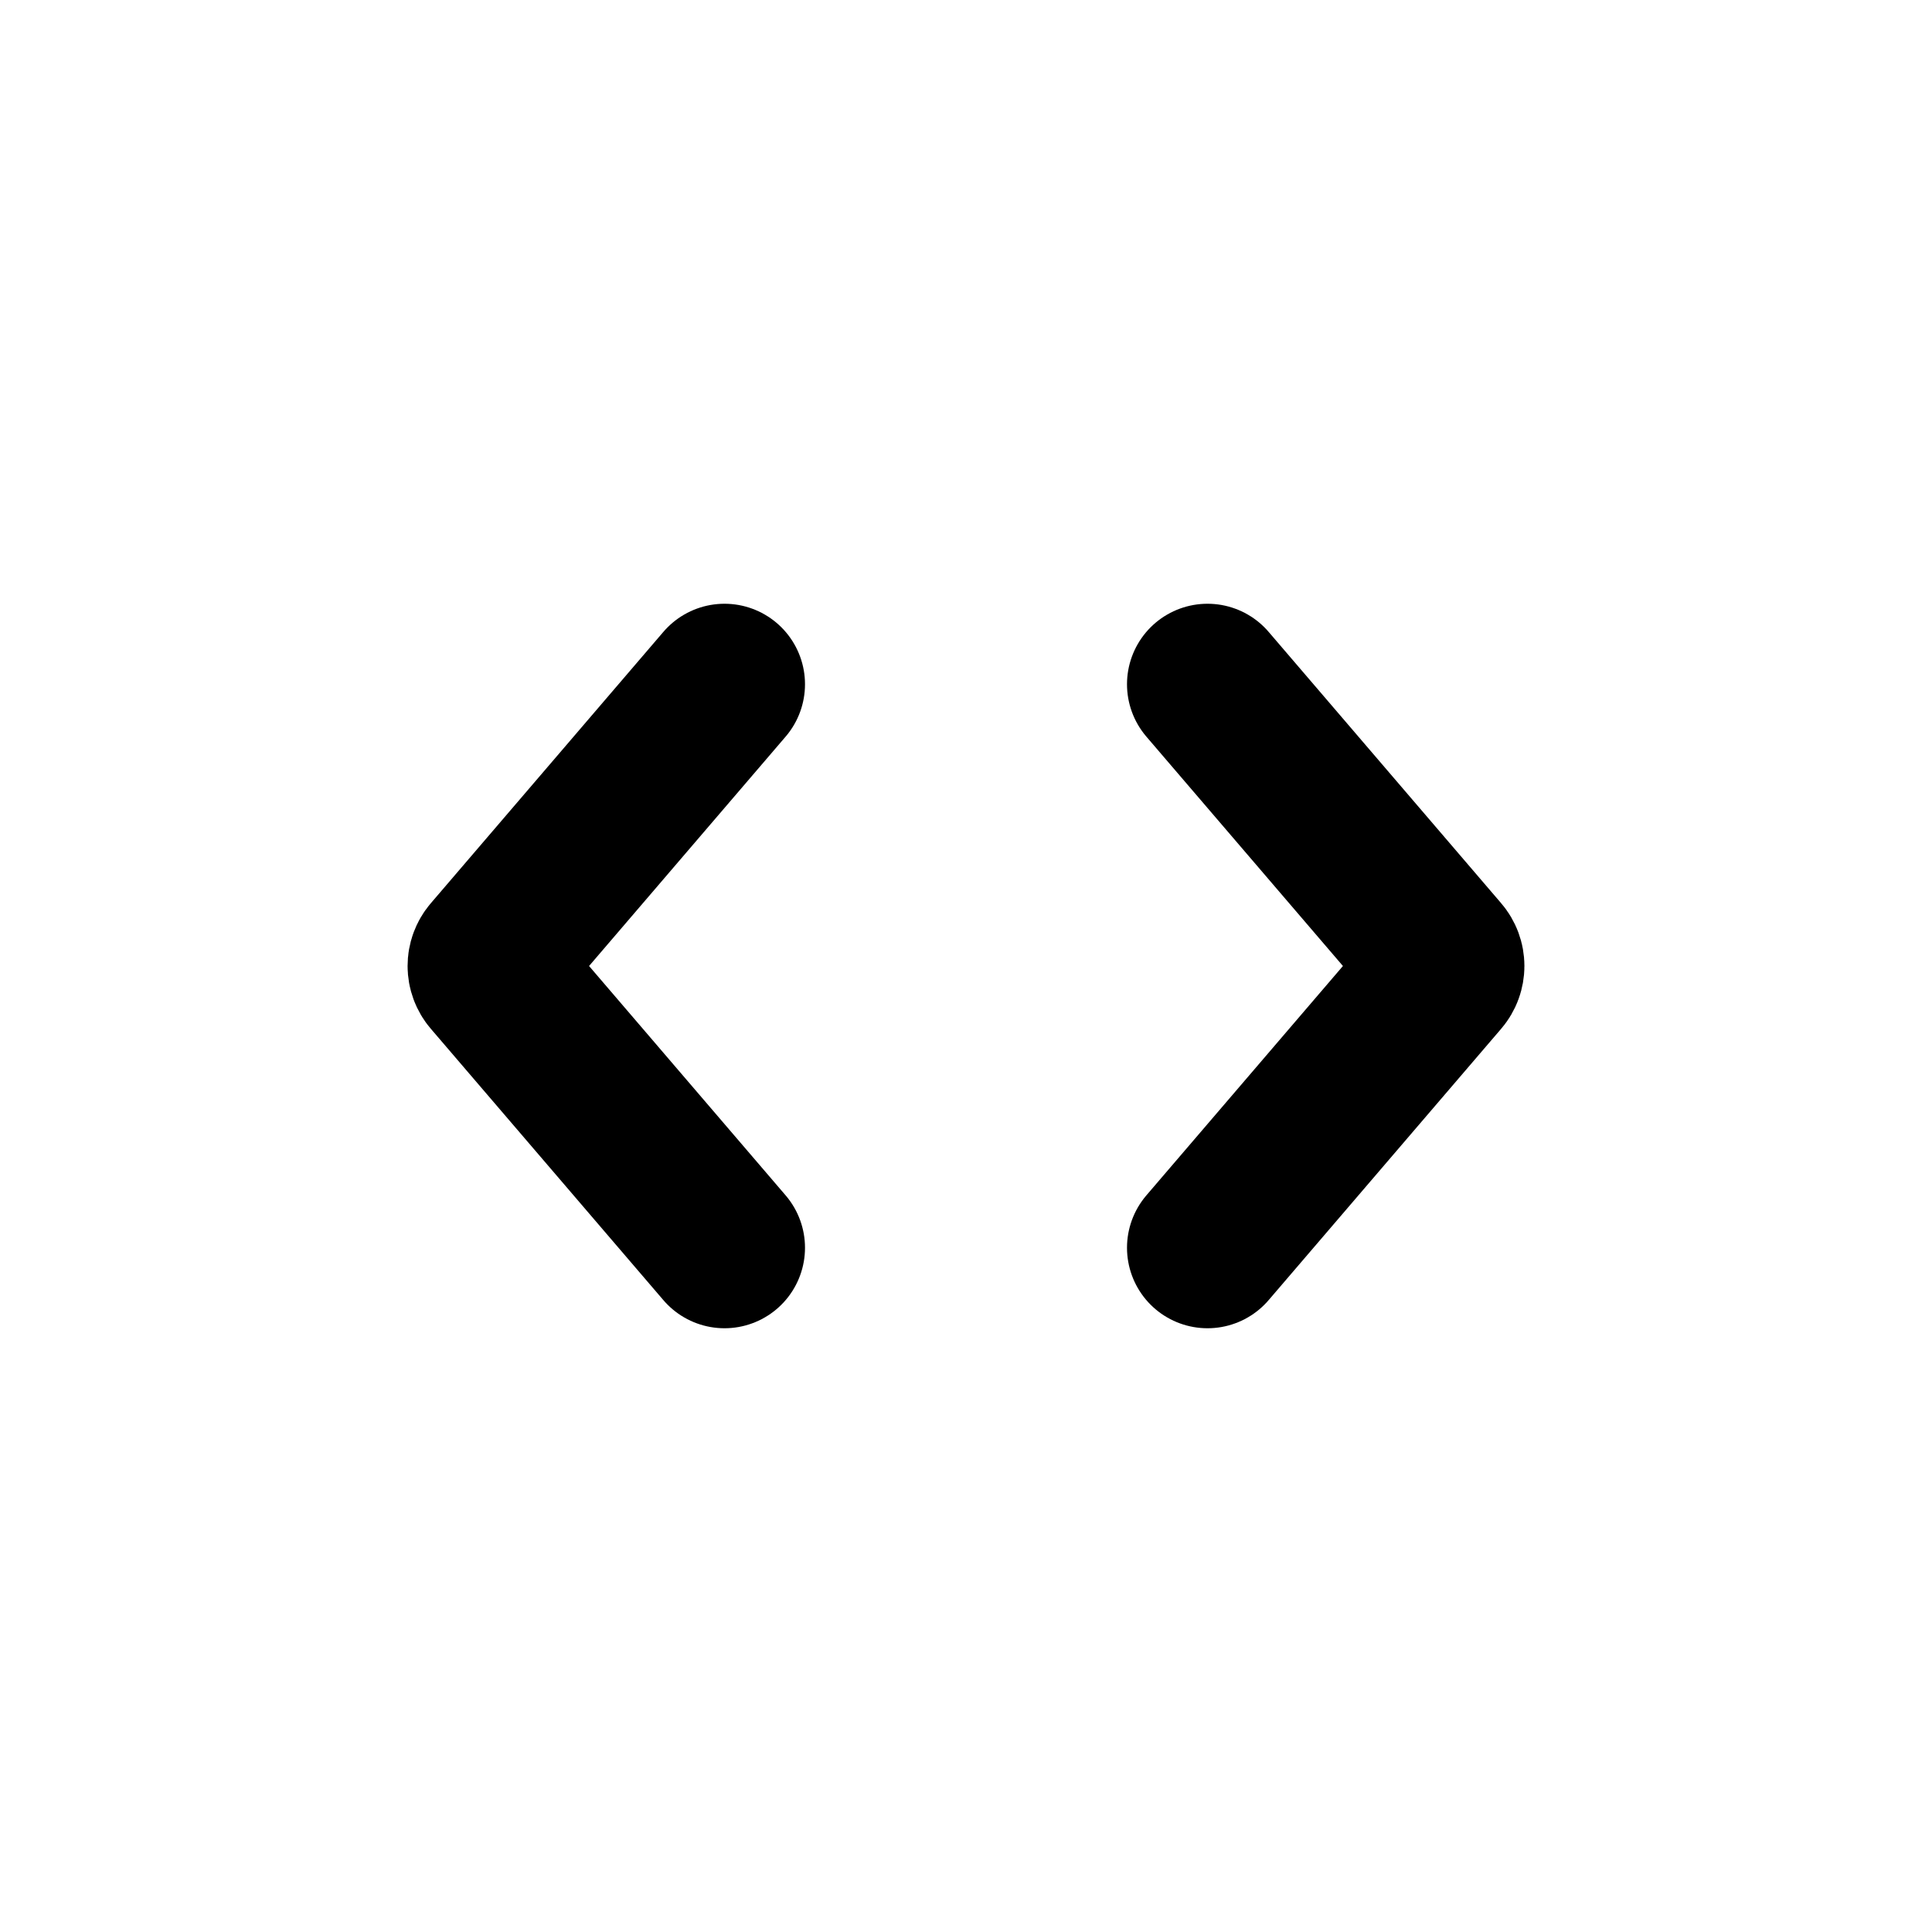
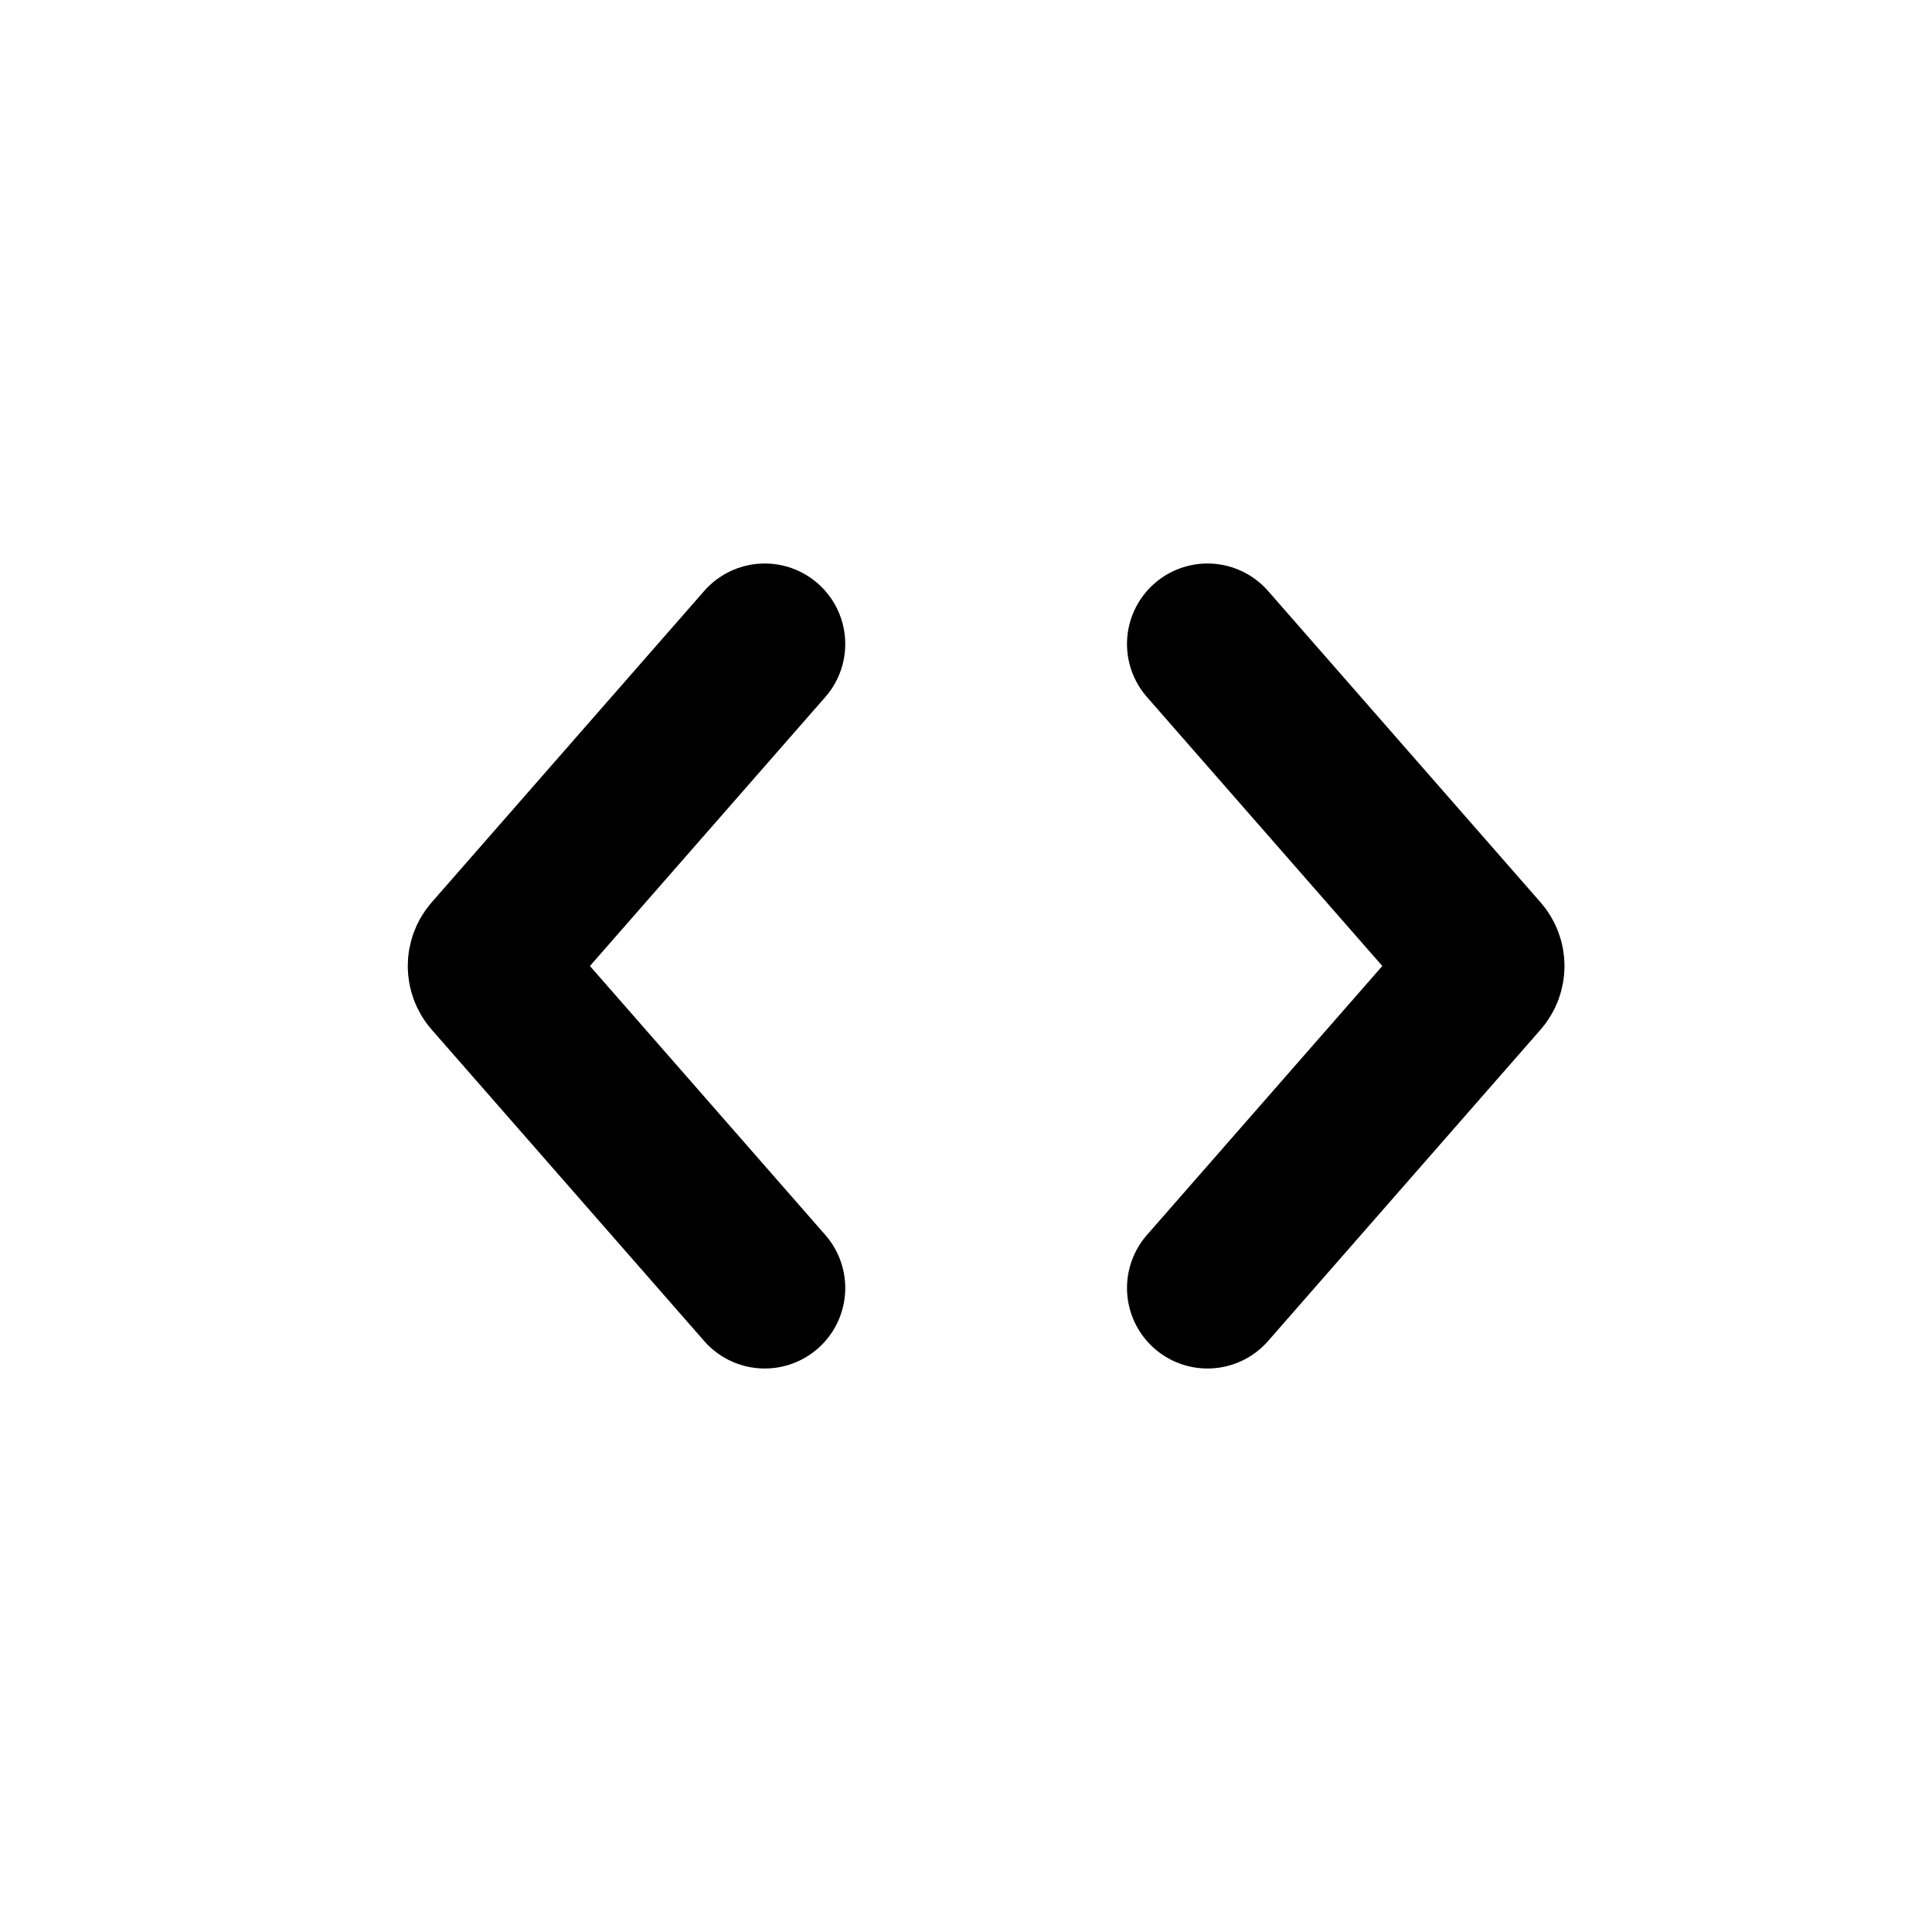
<svg xmlns="http://www.w3.org/2000/svg" width="24" height="24" viewBox="0 0 24 24" fill="none">
-   <path d="M9 8.5L6.112 11.87C6.047 11.945 6.047 12.055 6.112 12.13L9 15.5" stroke="black" stroke-width="2" stroke-linecap="round" />
-   <path d="M15 8.5L17.888 11.87C17.953 11.945 17.953 12.055 17.888 12.13L15 15.5" stroke="black" stroke-width="2" stroke-linecap="round" />
+   <path d="M9.5 8L6.115 11.868C6.049 11.944 6.049 12.056 6.115 12.132L9.5 16" stroke="black" stroke-width="2" stroke-linecap="round" />
+   <path d="M15 8L18.385 11.868C18.451 11.944 18.451 12.056 18.385 12.132L15 16" stroke="black" stroke-width="2" stroke-linecap="round" />
</svg>
